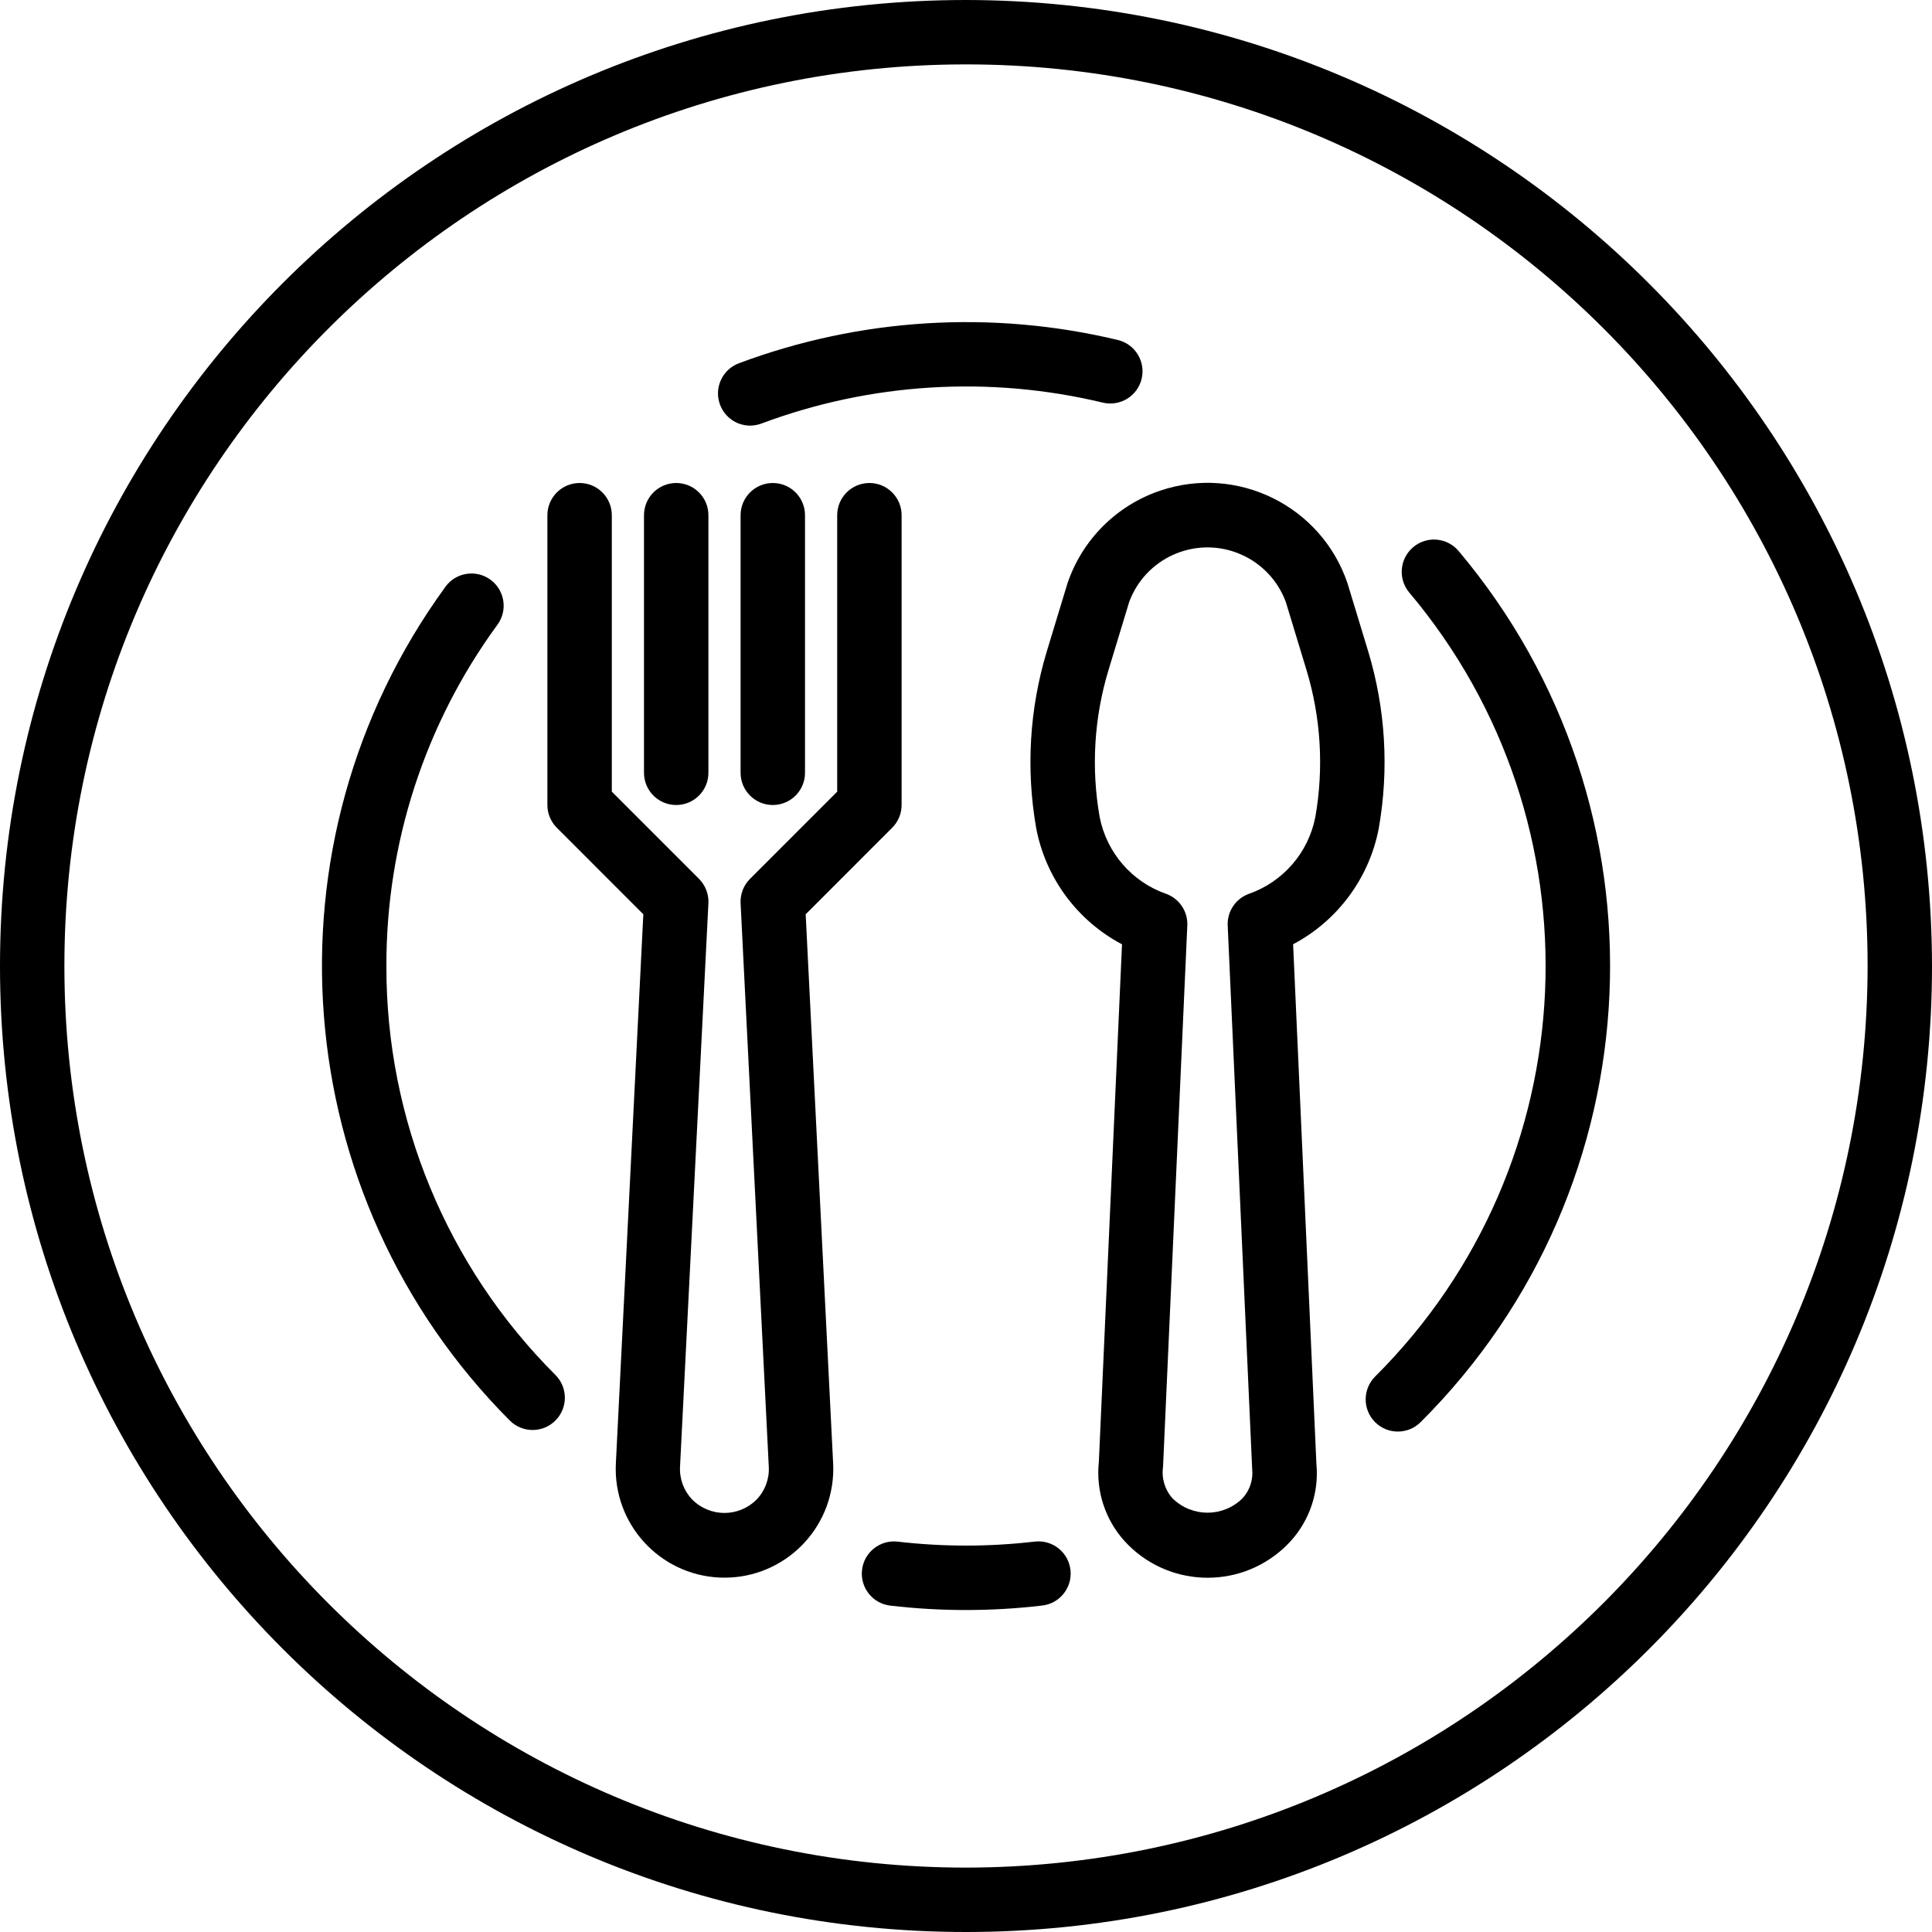
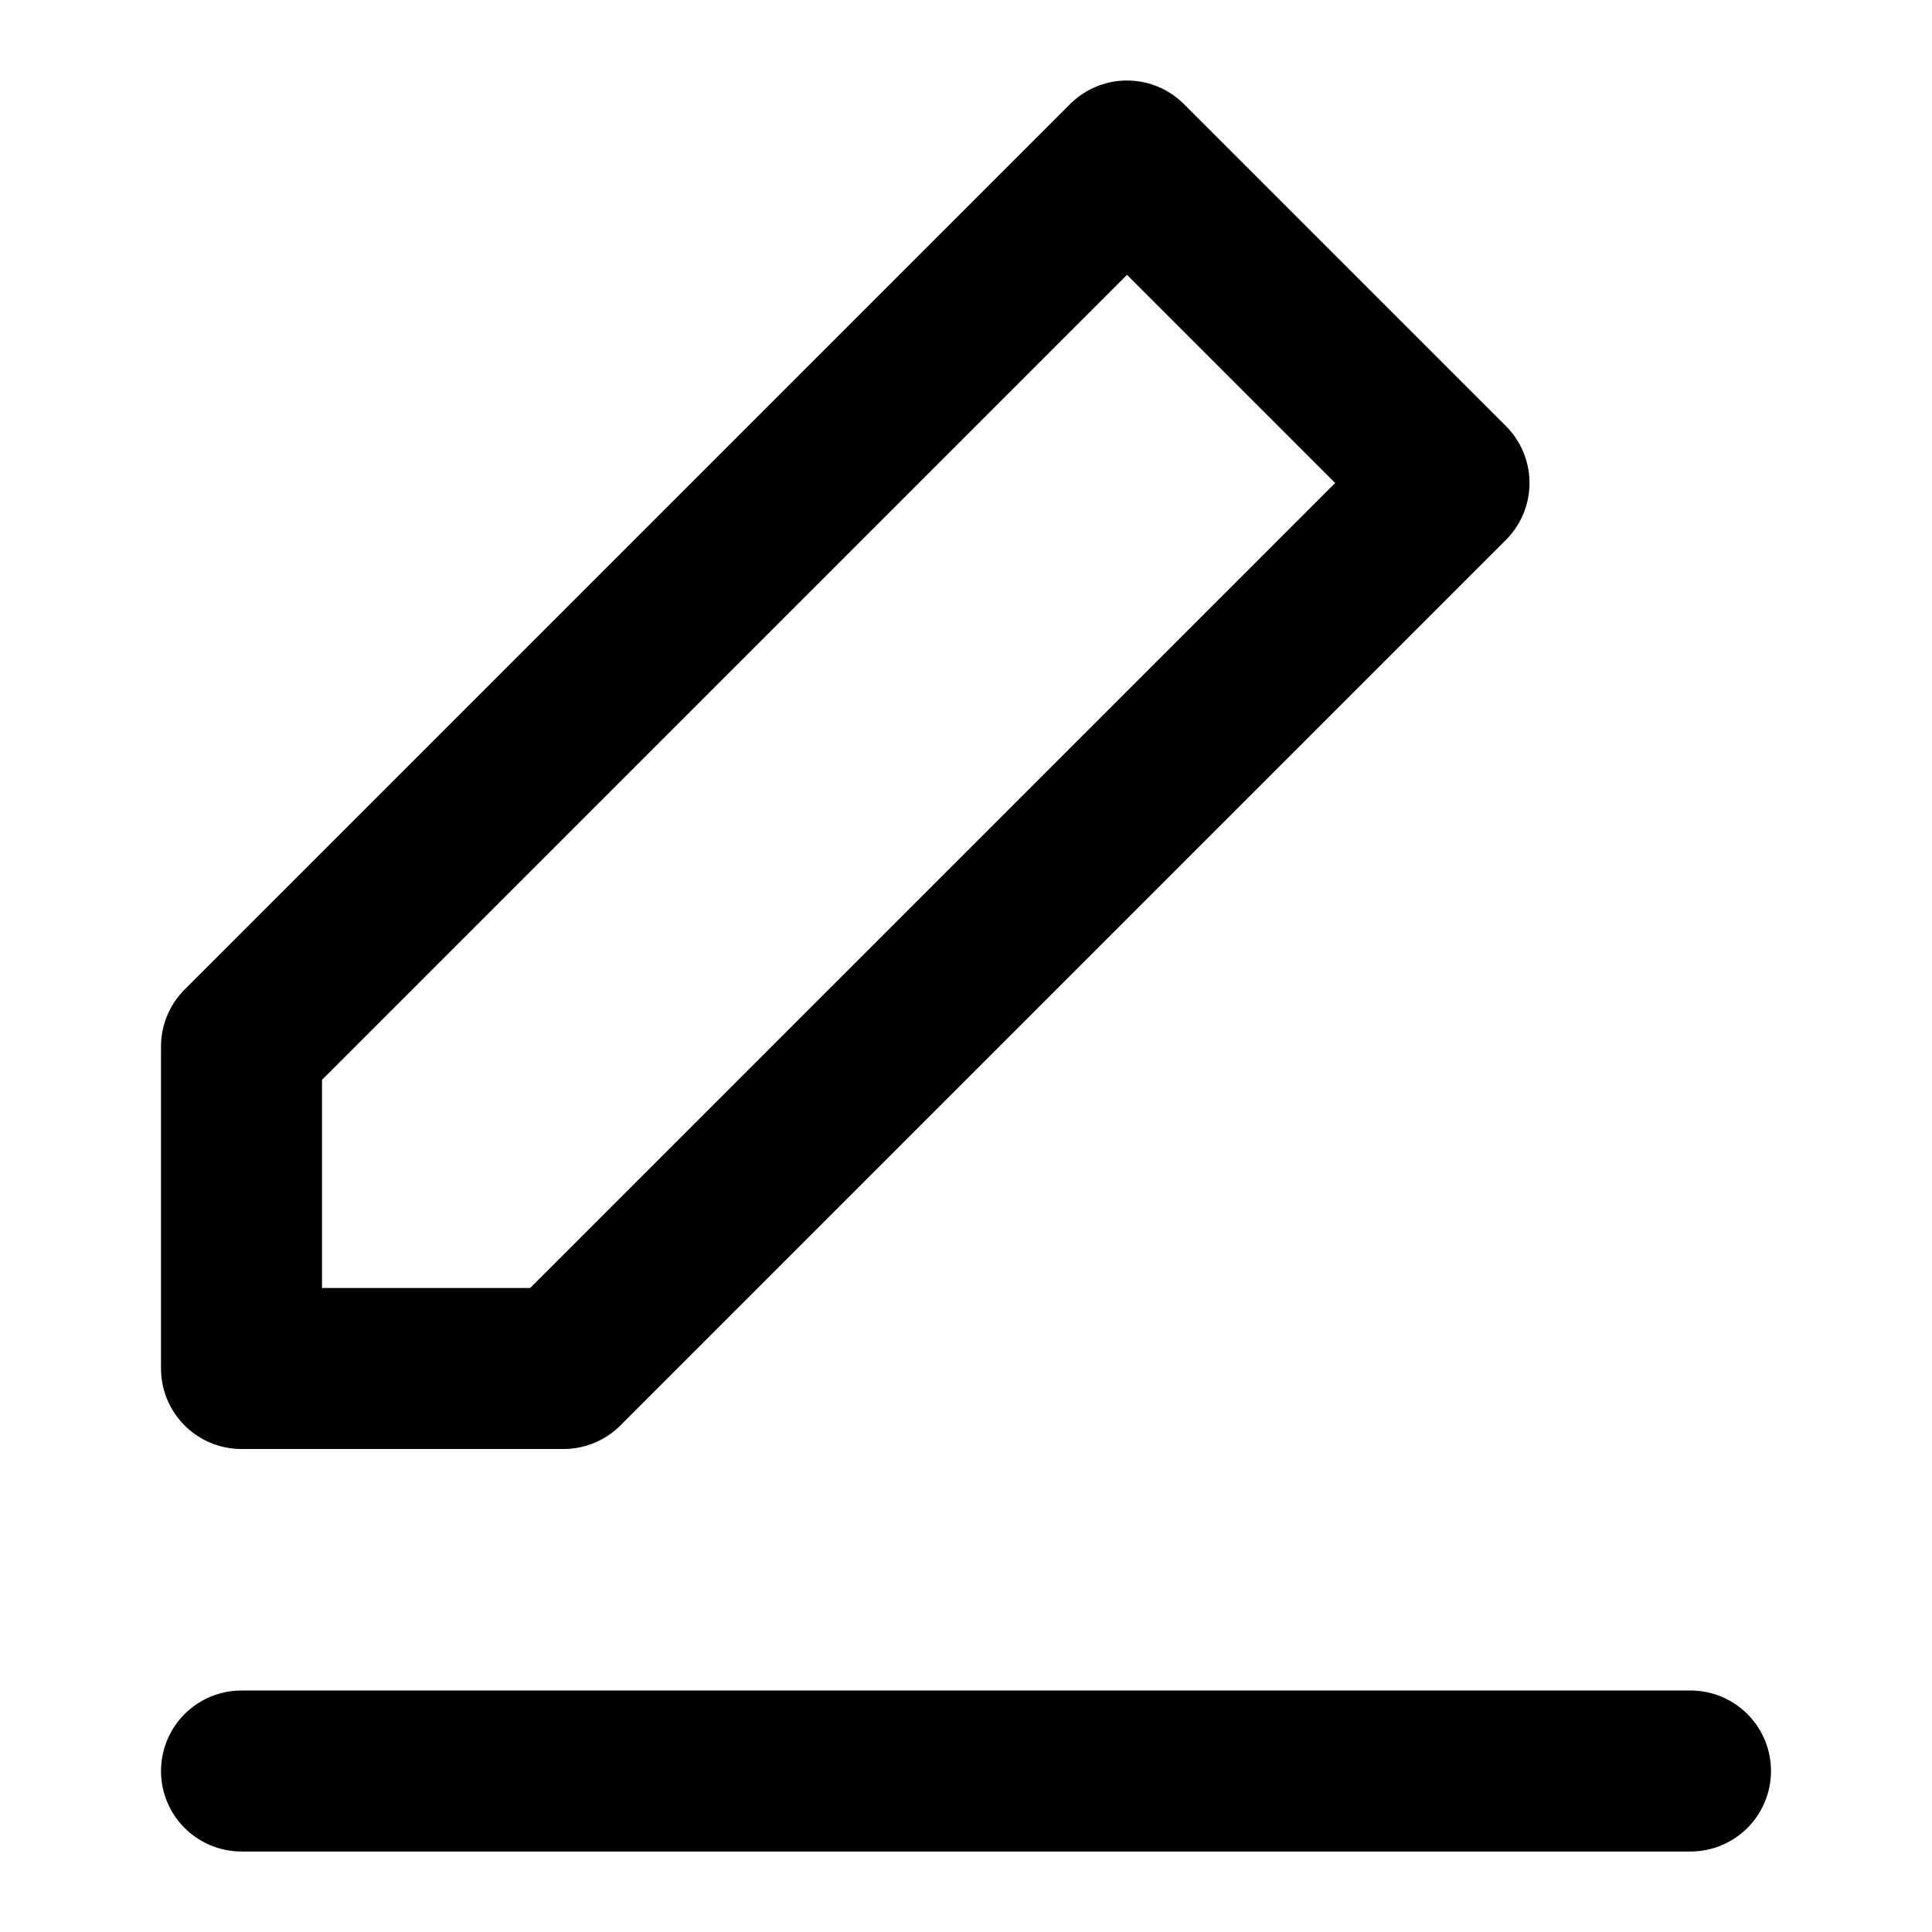
- <svg xmlns="http://www.w3.org/2000/svg">
-   <path d="M45.321 21.57L44.636 19.316C43.766 16.756 40.985 15.386 38.425      16.256C36.985 16.745 35.854 17.876 35.364 19.316L34.679 21.57C34.103      23.471 33.982 25.481 34.326 27.437C34.64 29.084 35.686 30.499 37.168      31.282L36.401 48.427C36.298 49.384 36.609 50.339 37.254 51.053C38.643      52.572 41 52.677 42.518 51.289C42.6 51.214 42.679 51.135 42.754      51.053C43.385 50.359 43.695 49.432 43.608 48.498L42.836 31.28C44.316      30.496 45.36 29.082 45.674 27.437C46.018 25.481 45.897 23.471 45.321      21.57ZM43.572 27.066C43.341 28.249 42.498 29.22 41.359 29.614C40.926      29.776 40.648 30.199 40.669 30.66L41.48 48.667C41.517 49.02 41.4      49.372 41.16 49.633C40.517 50.269 39.483 50.269 38.84 49.633C38.588      49.351 38.473 48.971 38.527 48.596L39.331 30.66C39.352 30.199 39.074      29.776 38.641 29.614C37.502 29.22 36.659 28.249 36.428 27.066C36.142      25.442 36.243 23.773 36.721 22.195L37.406 19.94C37.936 18.508 39.527      17.776 40.959 18.306C41.717 18.586 42.314 19.183 42.594 19.94L43.279      22.195C43.757 23.773 43.857 25.442 43.572 27.066Z" />
-   <path d="M28.8 16C28.211 16 27.733 16.478 27.733 17.067V26.225L24.846      29.113C24.632 29.325 24.519 29.619 24.533 29.92L25.467 48.587C25.489      48.989 25.343 49.383 25.064 49.674C24.48 50.263 23.529 50.267 22.939      49.683C22.936 49.68 22.933 49.677 22.93 49.674C22.651 49.383 22.505      48.989 22.527 48.587L23.467 29.92C23.482 29.619 23.368 29.326 23.155      29.113L20.267 26.225V17.067C20.267 16.478 19.789 16 19.2 16C18.611      16 18.133 16.478 18.133 17.067V26.667C18.133 26.95 18.246 27.221      18.446 27.421L21.311 30.287L20.401 48.483C20.304 50.471 21.837      52.161 23.825 52.258C25.812 52.354 27.502 50.822 27.599 48.834C27.605      48.717 27.605 48.6 27.599 48.483L26.689 30.287L29.554 27.421C29.754      27.221 29.867 26.95 29.867 26.667V17.067C29.867 16.478 29.389 16 28.8 16Z" />
-   <path d="M22.4 16C21.811 16 21.333 16.478 21.333 17.067V25.6C21.333 26.189      21.811 26.667 22.4 26.667C22.989 26.667 23.467 26.189 23.467 25.6V17.067C23.467      16.478 22.989 16 22.4 16Z" />
-   <path d="M25.6 16C25.011 16 24.533 16.478 24.533 17.067V25.6C24.533 26.189      25.011 26.667 25.6 26.667C26.189 26.667 26.667 26.189 26.667 25.6V17.067C26.667      16.478 26.189 16 25.6 16Z" />
-   <path d="M32 0C14.327 0 0 14.327 0 32C0 49.673 14.327 64 32 64C49.673 64 64 49.673      64 32C63.98 14.335 49.665 0.02 32 0ZM32 61.867C15.505 61.867 2.133 48.495      2.133 32C2.133 15.505 15.505 2.133 32 2.133C48.495 2.133 61.867      15.505 61.867 32C61.848 48.487 48.487 61.848 32 61.867Z" />
-   <path d="M35.462 52.023C35.405 51.437 34.884 51.008 34.297 51.065C34.283      51.066 34.27 51.068 34.256 51.07L34.26 51.069C32.758 51.243 31.241      51.243 29.74 51.069C29.154 51 28.624 51.419 28.556 52.004C28.487      52.59 28.906 53.12 29.491 53.188C31.157 53.383 32.839 53.383      34.505 53.188C35.091 53.131 35.52 52.609 35.462 52.023Z" />
-   <path d="M48.32 18.255C47.941 17.803 47.269 17.744 46.817 18.123C46.816      18.124 46.814 18.126 46.813 18.127C46.362 18.507 46.305 19.179 46.685      19.63C53.116 27.265 52.624 38.554 45.553 45.6C45.136 46.016 45.135      46.691 45.55 47.109C45.966 47.526 46.642 47.527 47.059 47.111C54.917      39.283 55.465 26.739 48.32 18.255Z" />
-   <path d="M24.851 14.099C24.851 14.099 24.85 14.099 24.849 14.099C24.849      14.099 24.848 14.099 24.847 14.099H24.851Z" />
-   <path d="M37.032 11.263C32.863 10.264 28.491 10.532 24.476 12.034C23.924      12.242 23.645 12.857 23.853 13.408C24.009 13.824 24.406 14.099 24.85      14.099C24.978 14.098 25.104 14.075 25.224 14.03C28.839 12.678 32.776      12.436 36.53 13.337C37.103 13.475 37.679 13.123 37.818 12.55C37.956      11.978 37.604 11.401 37.032 11.263Z" />
-   <path d="M18.399 45.547C14.803 41.957 12.788 37.081 12.8 32C12.79      27.941 14.075 23.984 16.47 20.706C16.824 20.235 16.73 19.567      16.259 19.212C15.788 18.858 15.119 18.953 14.765 19.424C14.759      19.433 14.753 19.441 14.747 19.45C8.58 27.928 9.487 39.631      16.887 47.057C17.305 47.474 17.981 47.475 18.398 47.058C18.816      46.641 18.816 45.964 18.399 45.547Z" />
+ <svg xmlns="http://www.w3.org/2000/svg" width="24" height="24" viewBox="0 0 24 24" fill="none" stroke="#000000" stroke-width="2" stroke-linecap="round" stroke-linejoin="round">
+   <polygon points="14 2 18 6 7 17 3 17 3 13 14 2" />
+   <line x1="3" y1="22" x2="21" y2="22" />
</svg>
